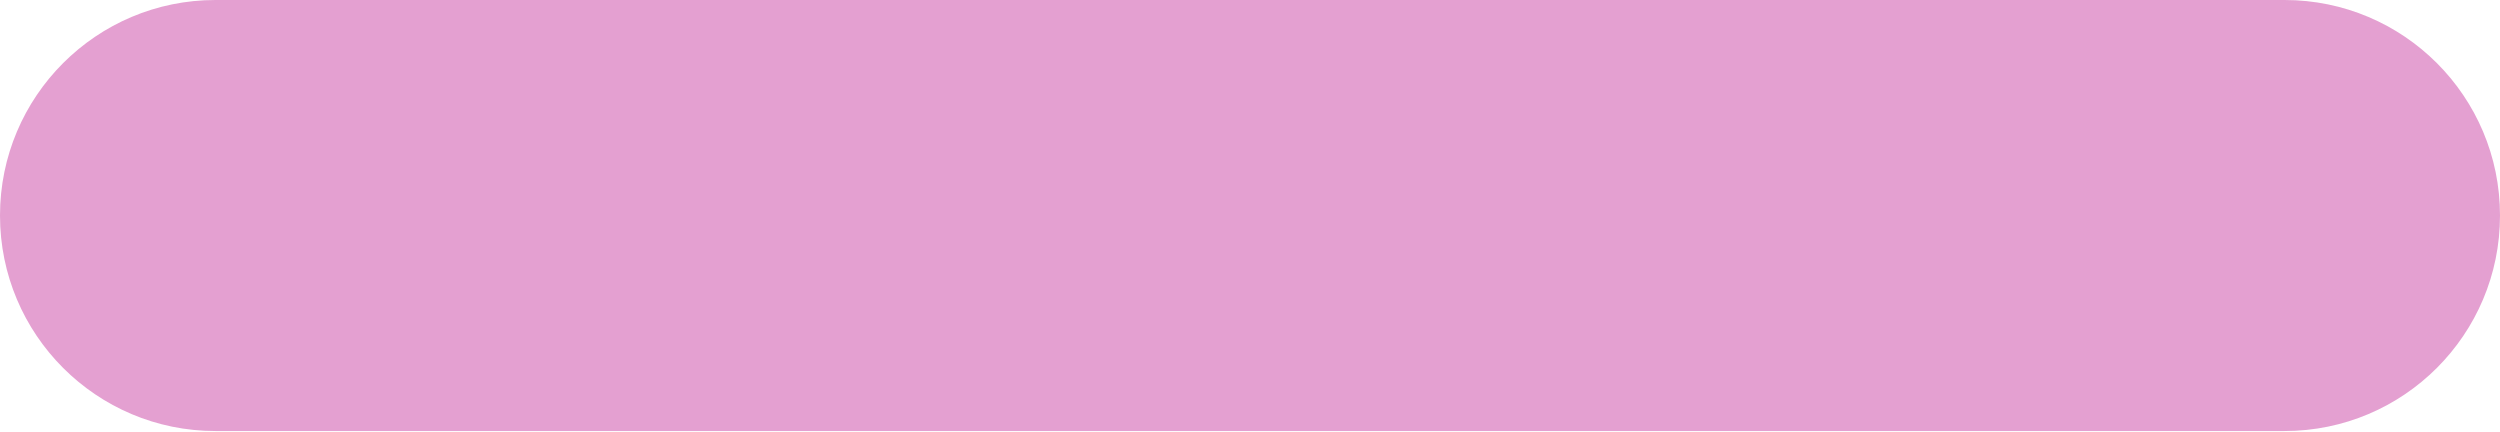
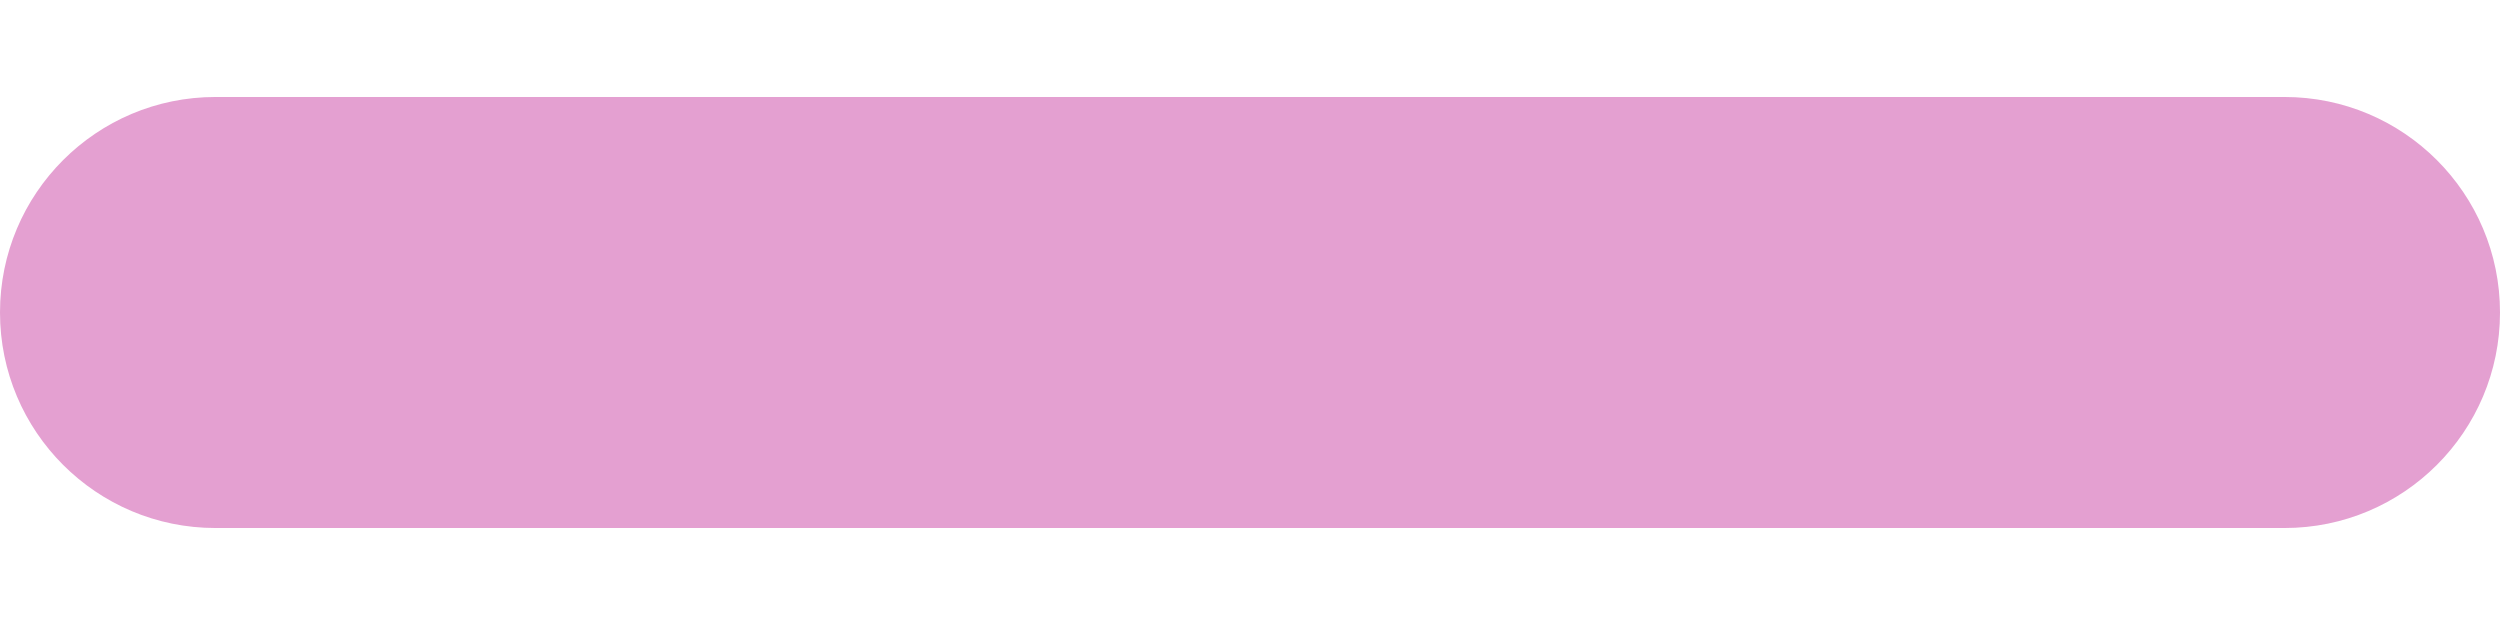
- <svg xmlns="http://www.w3.org/2000/svg" width="29" height="5" viewBox="0 0 29 5" fill="none">
+ <svg xmlns="http://www.w3.org/2000/svg" width="20" height="5" viewBox="0 0 29 5" fill="none">
  <path d="M26.5 -1.09278e-07C27.881 -4.89257e-08 29 1.119 29 2.5C29 3.881 27.881 5 26.5 5L2.5 5C1.119 5 -1.69631e-07 3.881 -1.09278e-07 2.5C-4.89256e-08 1.119 1.119 -1.2187e-06 2.5 -1.15835e-06L26.5 -1.09278e-07Z" fill="#E4A0D1" />
</svg>
